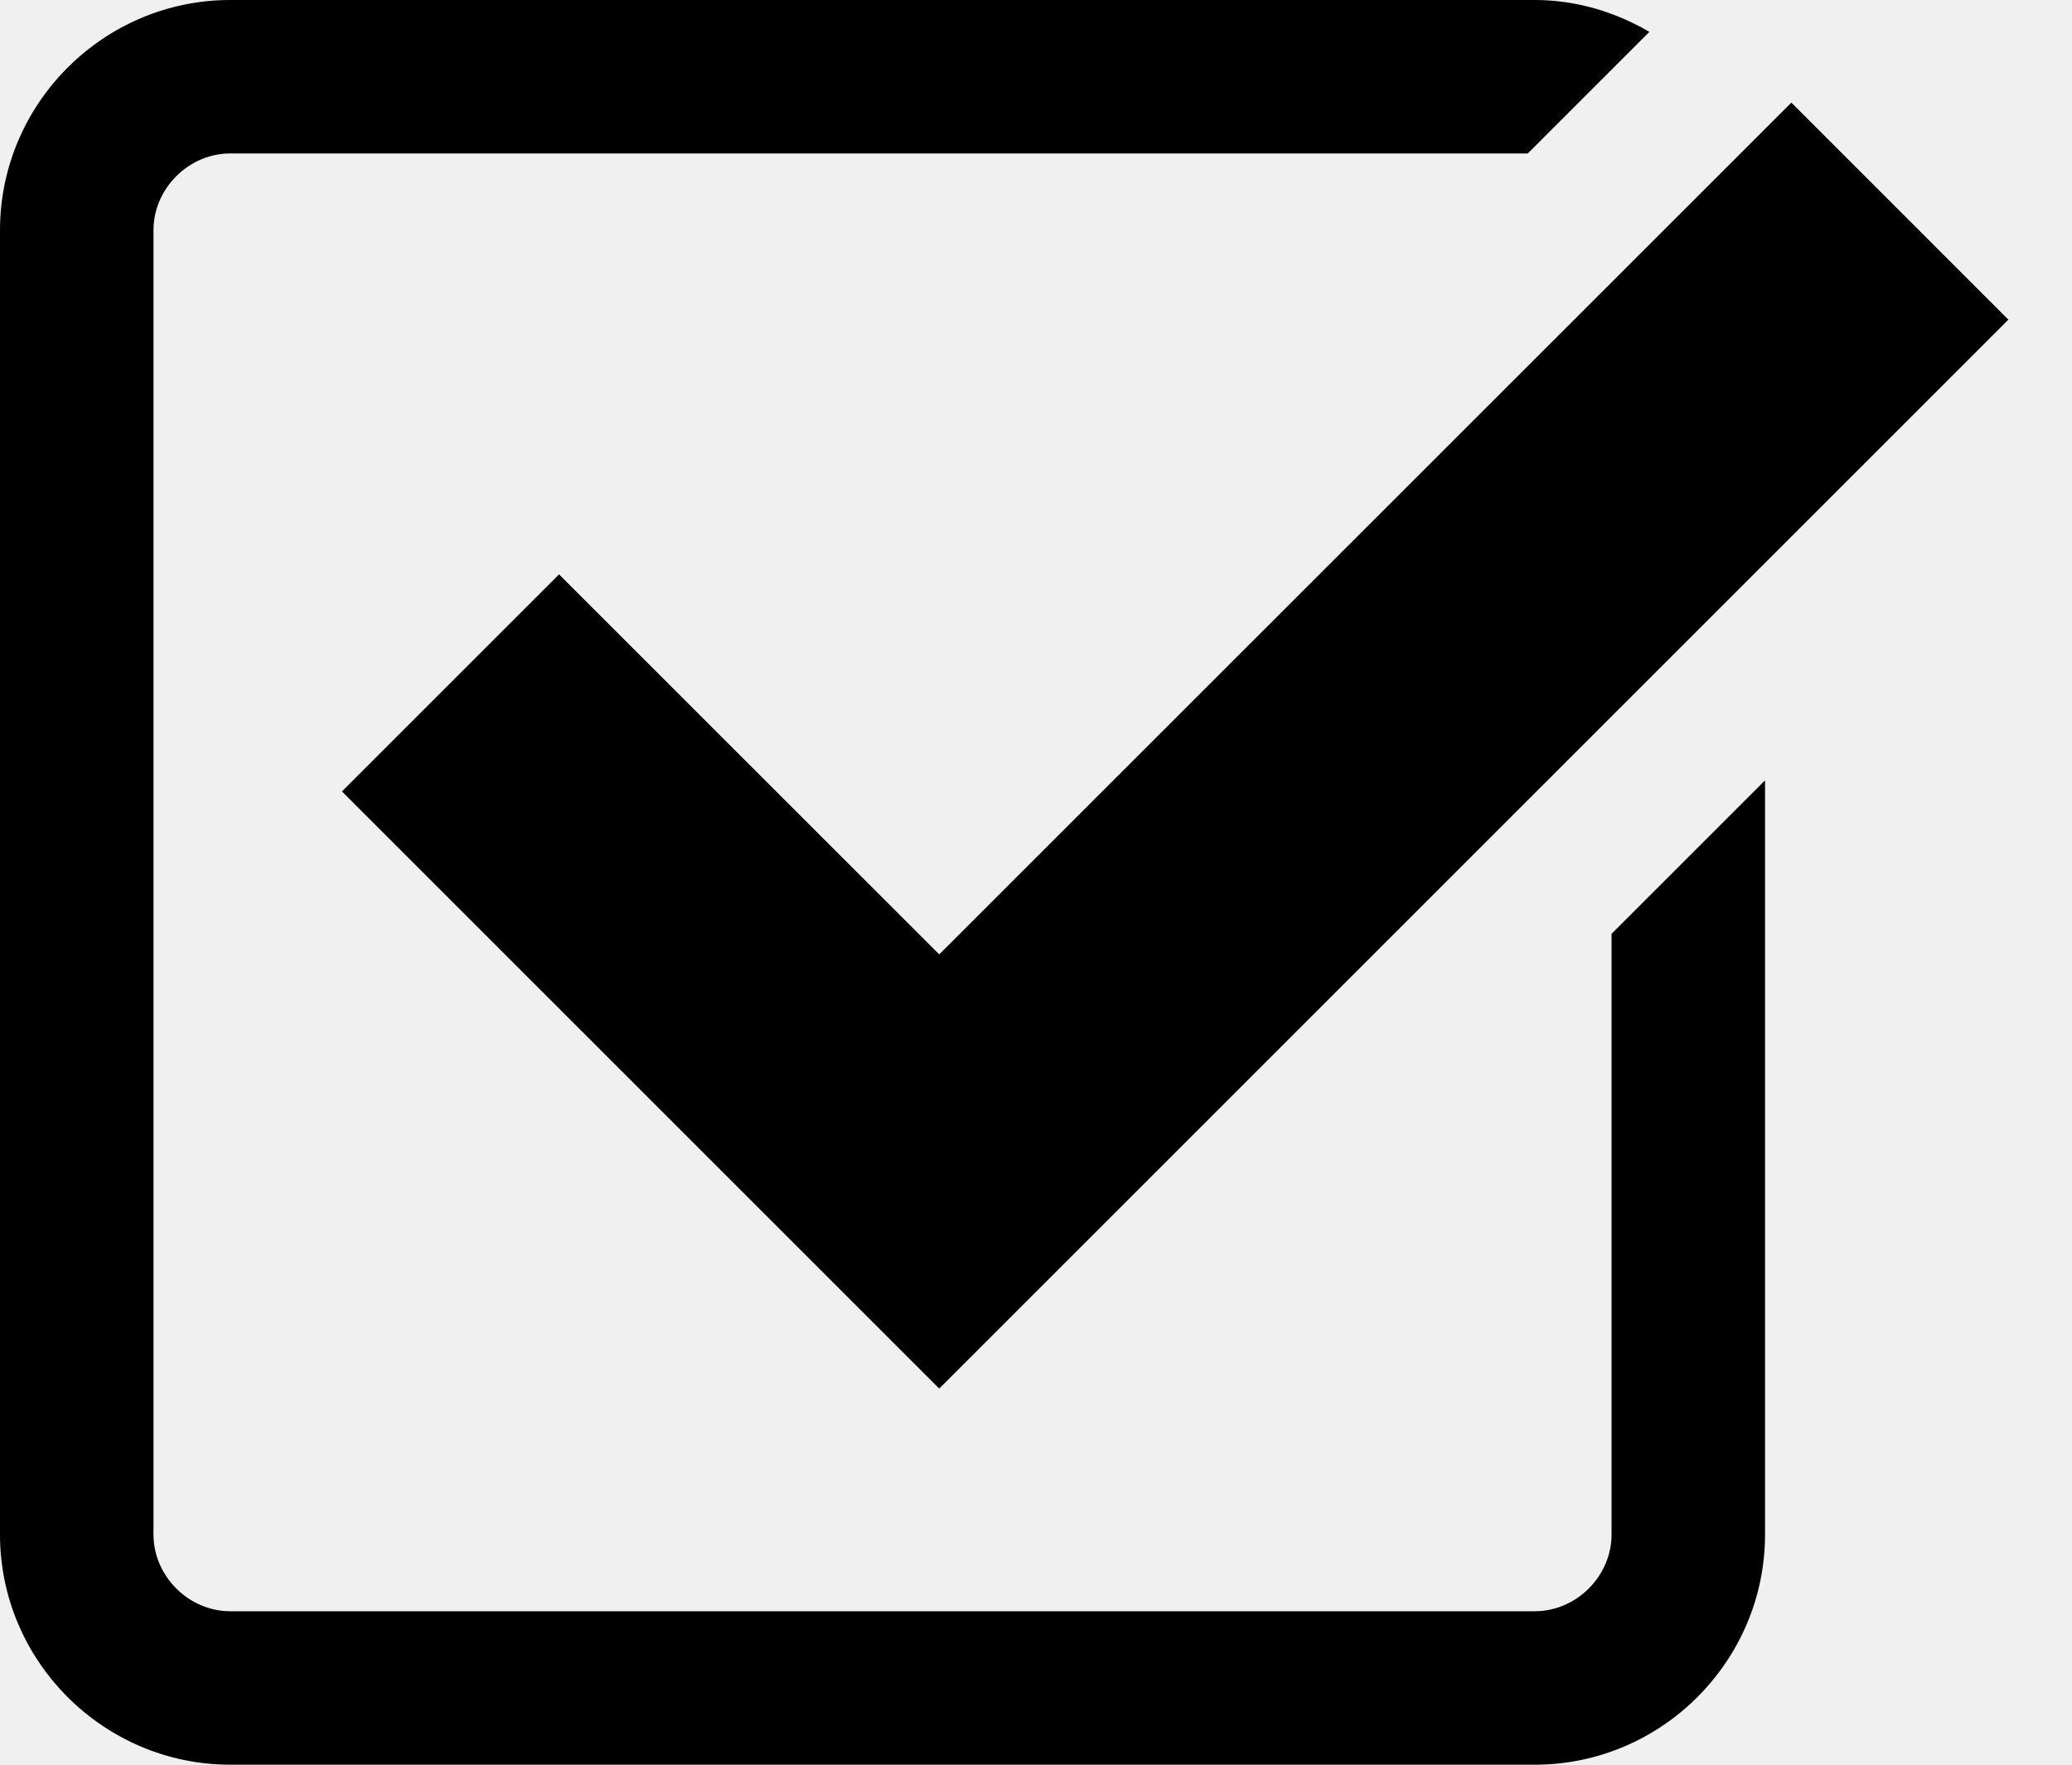
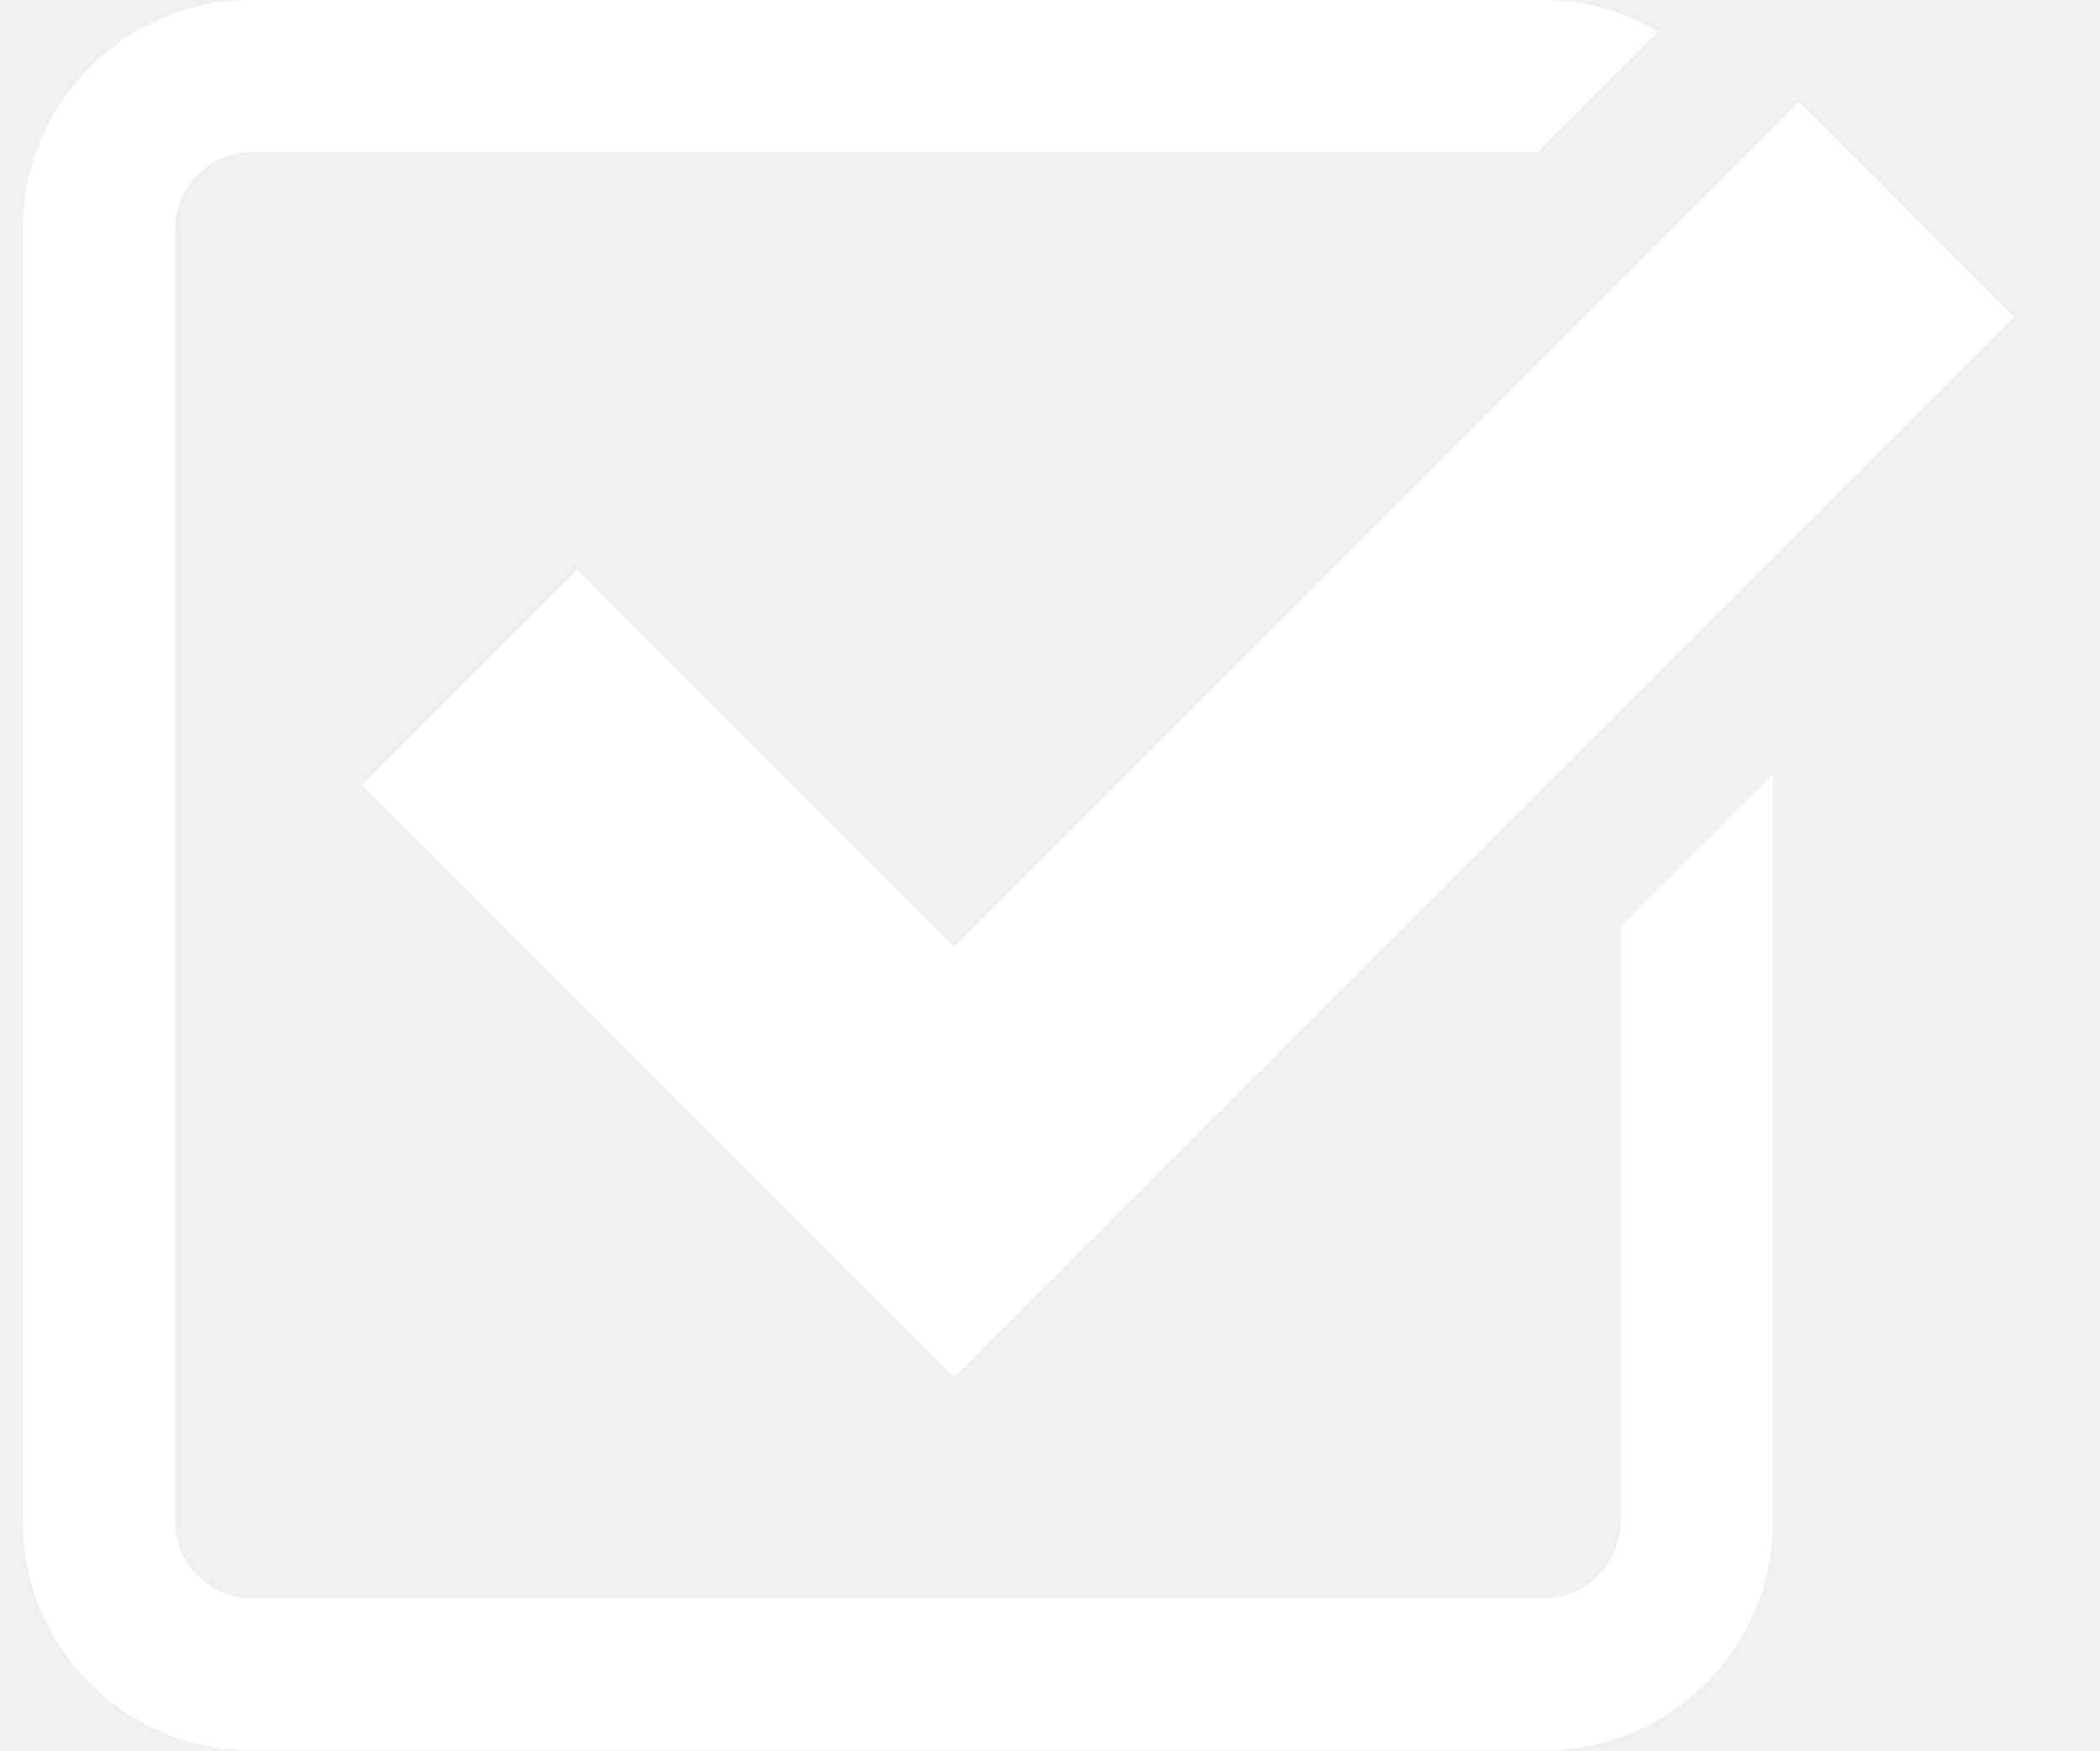
- <svg xmlns="http://www.w3.org/2000/svg" version="1.1" x="0px" y="0px" width="27px" height="23px" viewBox="0 0 27 23" enable-background="new 0 0 27 23" xml:space="preserve">
-   <g id="Layer_1">
- </g>
-   <g id="Layer_2">
-     <g>
-       <polygon points="7.285,7.486 4.456,10.315 12.239,18.098 26.171,4.166 23.343,1.337 12.239,12.439   " />
-       <path d="M21,20c0,0.542-0.458,1-1,1H3c-0.542,0-1-0.458-1-1V3c0-0.542,0.458-1,1-1h16.908l1.585-1.585C21.051,0.158,20.545,0,20,0    H3C1.35,0,0,1.35,0,3v17c0,1.65,1.35,3,3,3h17c1.65,0,3-1.35,3-3v-9.829l-2,2V20z" />
-     </g>
-   </g>
+ <svg xmlns="http://www.w3.org/2000/svg" width="24" height="20" viewBox="0 0 27 23">
+   <path fill="#FFFFFF" d="M7.285 7.486l-2.829 2.829 7.783 7.783L26.171 4.166l-2.828-2.829-11.104 11.102z" />
+   <path fill="#FFFFFF" d="M21 20c0 .542-.458 1-1 1H3c-.542 0-1-.458-1-1V3c0-.542.458-1 1-1h16.908L21.493.415A2.96 2.96 0 0 0 20 0H3C1.35 0 0 1.35 0 3v17c0 1.65 1.35 3 3 3h17c1.65 0 3-1.35 3-3v-9.829l-2 2V20z" />
</svg>
